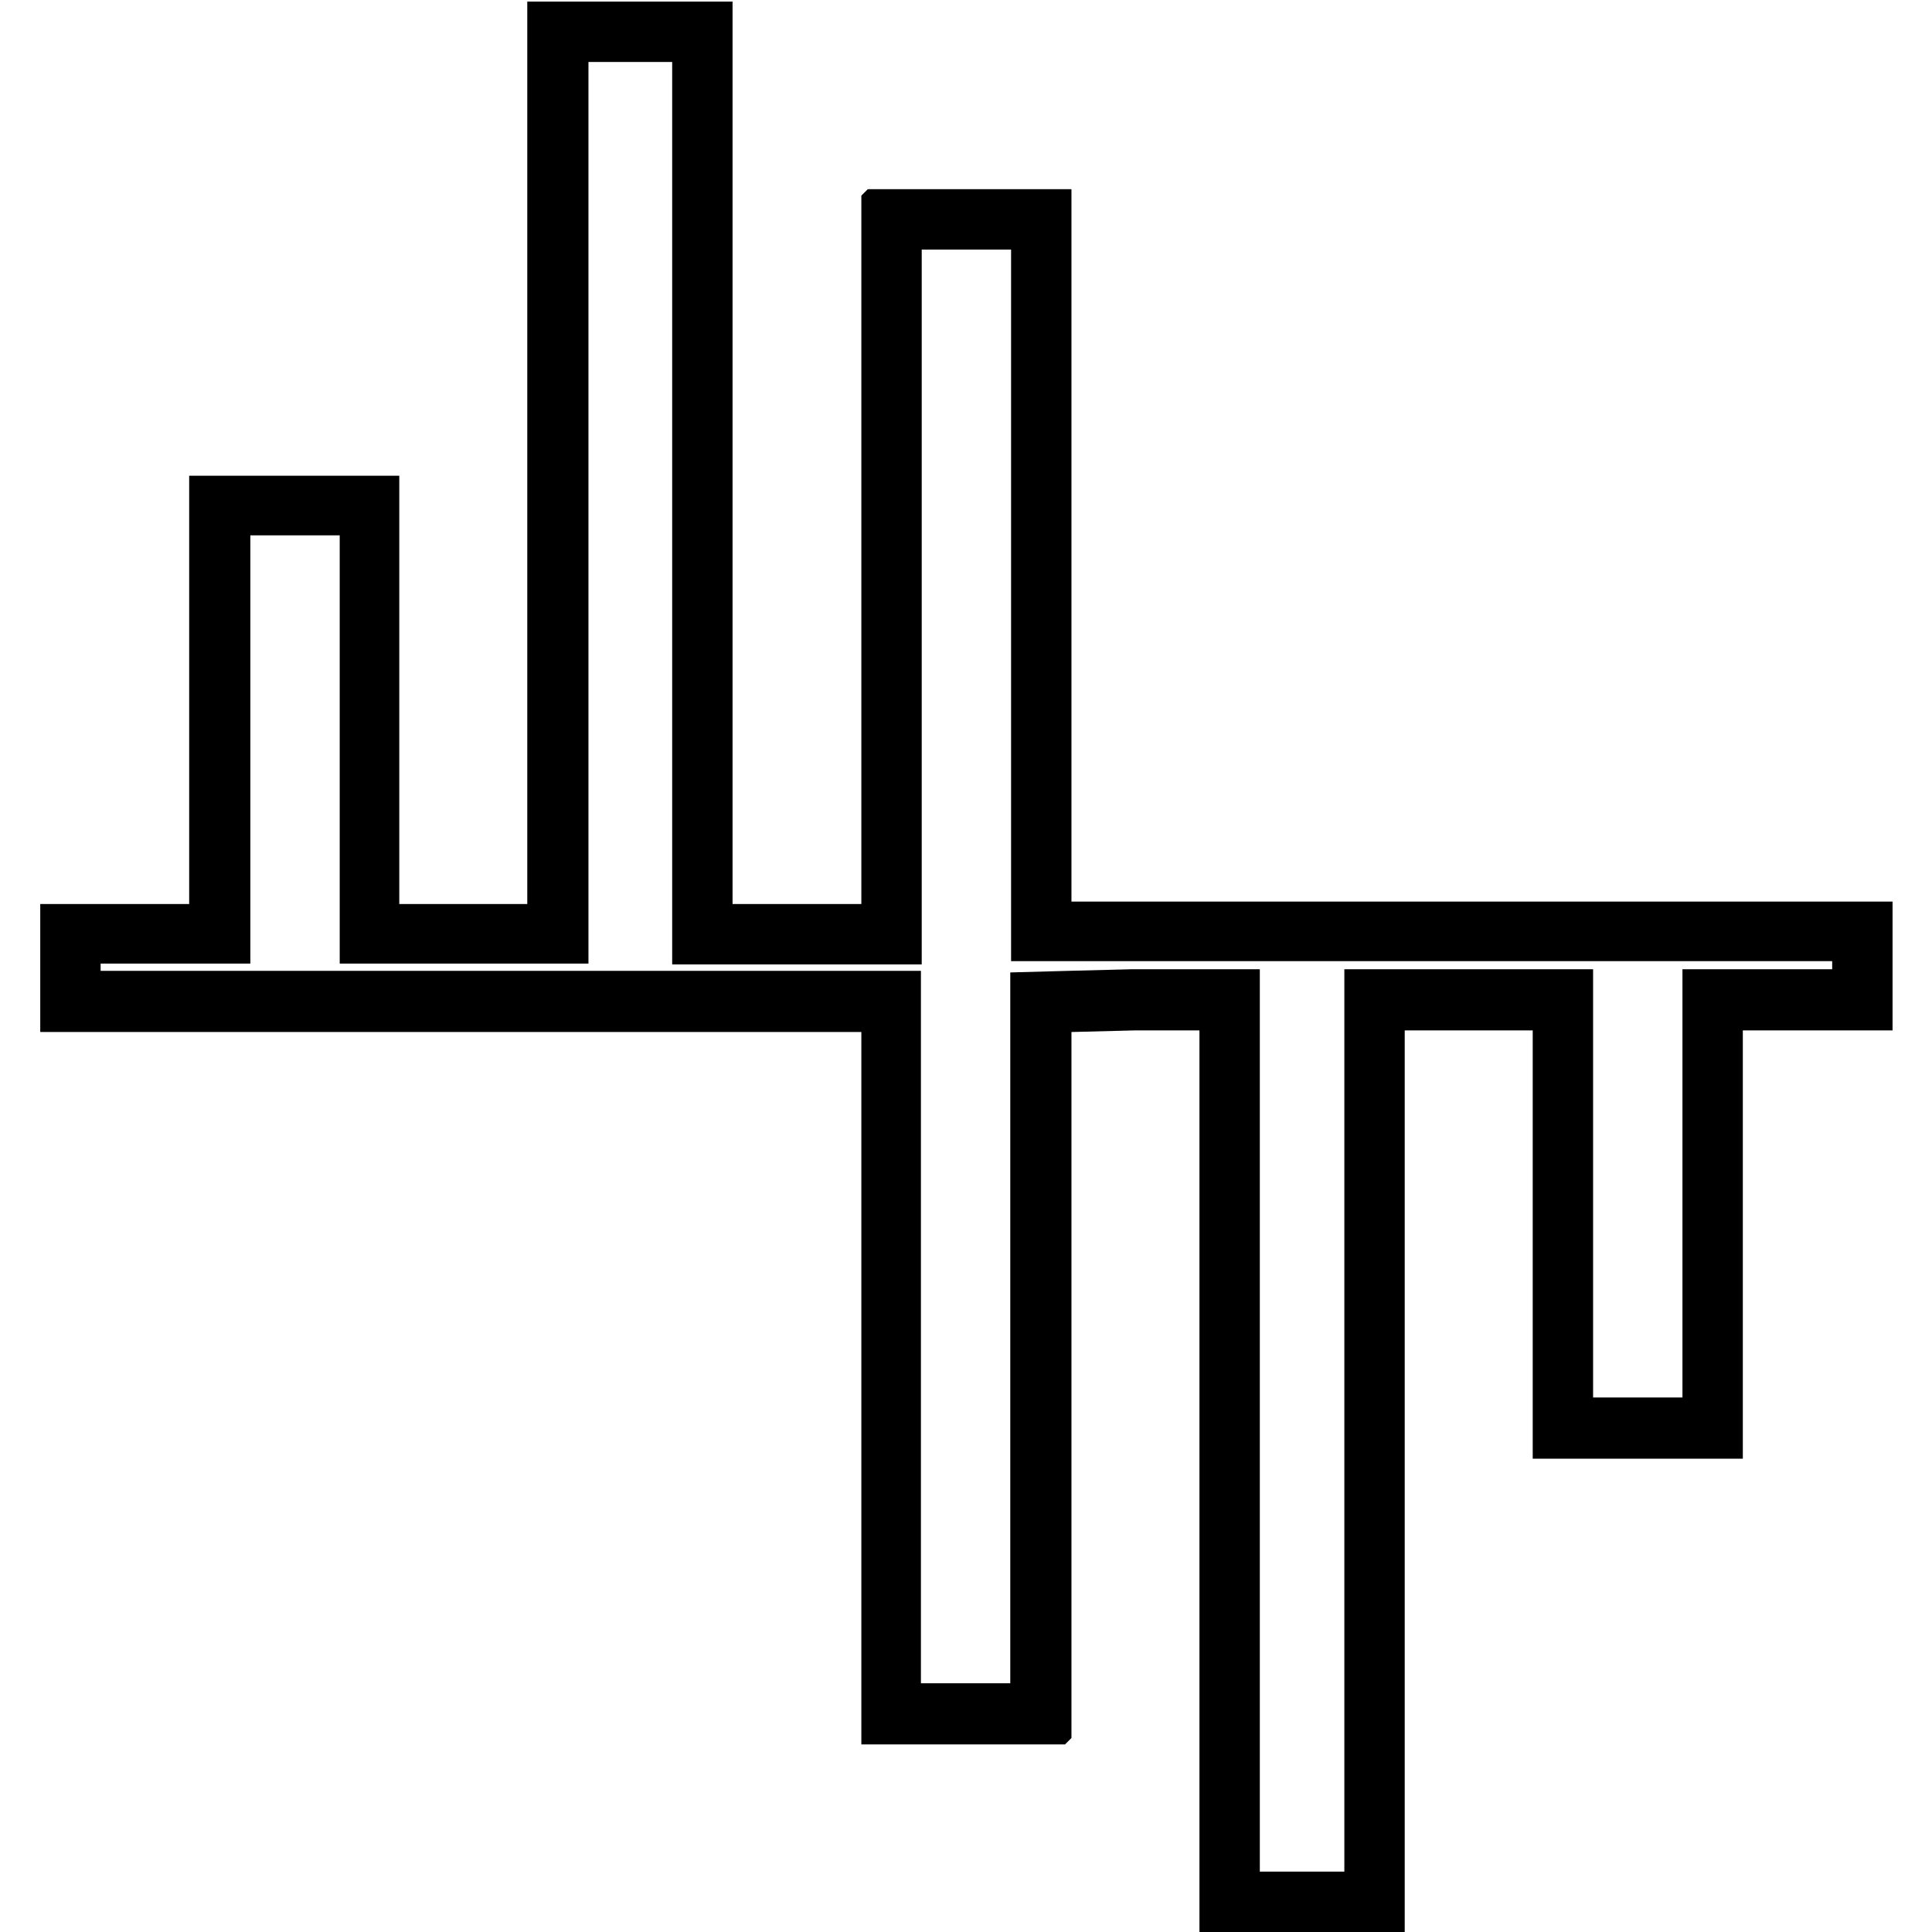
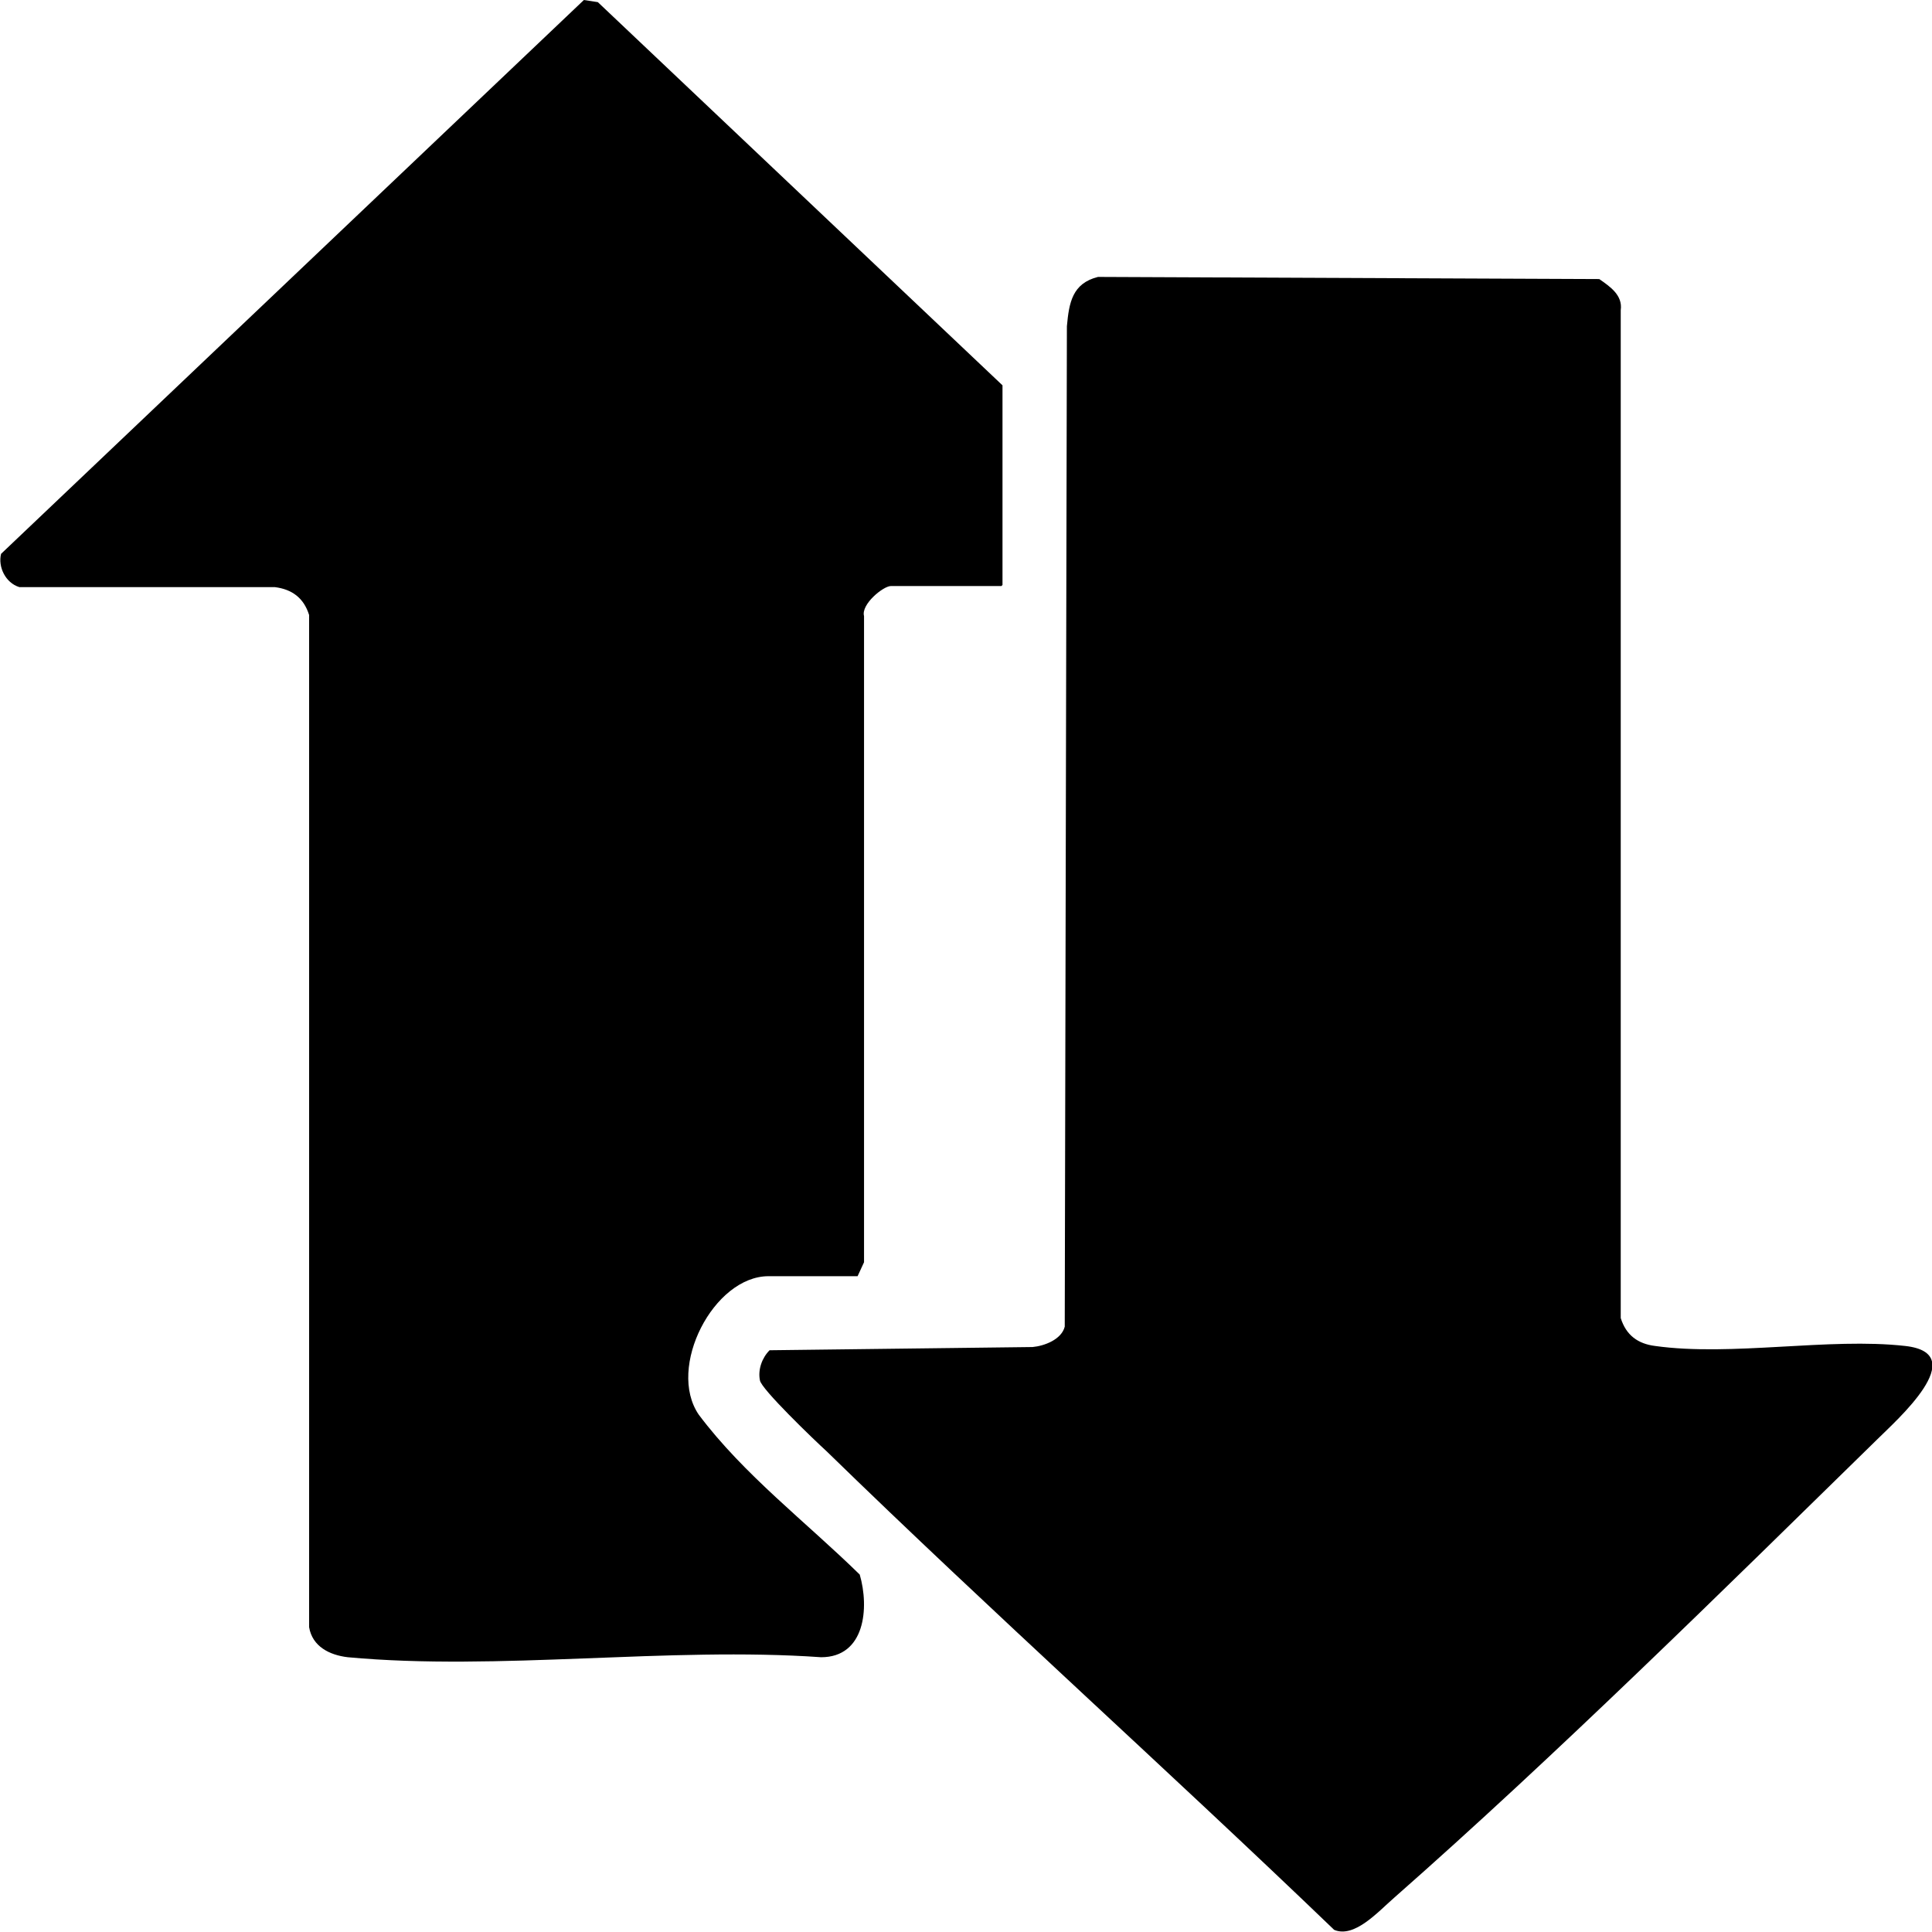
- <svg xmlns="http://www.w3.org/2000/svg" id="Layer_1" data-name="Layer 1" viewBox="0 0 24 24">
-   <path d="M8.35.77v11.21h3.1V3.1h1.11v8.84h10.2v.1h-1.86v5.32h-1.11v-5.32h-3.09v11.21h-1.05v-11.21h-1.58s-.79.02-.79.02l-.73.02v8.83h-1.11v-8.85H1.25v-.09h1.86v-5.32h1.11v5.32h3.09V.77h1.05M9.1.02h-2.55v11.21h-1.59v-5.32h-2.61v5.32H.5v1.59h10.2v8.85h2.53l.08-.08v-8.77l.79-.02h.8v11.21h2.55v-11.21h1.59v5.32h2.61v-5.32h1.86v-1.6h-10.2V2.35h-2.53l-.08.08v8.8h-1.6V.02h0Z" />
+ <svg xmlns="http://www.w3.org/2000/svg" id="Layer_1" data-name="Layer 1" viewBox="0 0 18 18">
+   <path d="M10.23,2.58l4.67.02c.1.07.22.15.2.29v9.39c.05.16.16.24.32.26.71.1,1.62-.08,2.33,0,.63.07-.09.7-.26.87-1.43,1.4-3,2.95-4.5,4.27-.15.13-.37.38-.56.3-1.56-1.5-3.18-2.95-4.73-4.46-.11-.1-.61-.58-.62-.66-.02-.1.02-.21.09-.28l2.45-.03c.11-.01.27-.07.3-.19l.02-9.32c.02-.22.05-.4.29-.46Z" />
+   <path d="M9.33,5.46h-1.03c-.07,0-.28.17-.25.28v6.02s-.06.13-.06.13h-.83c-.51,0-.95.85-.65,1.29.42.56,1,1,1.5,1.49.09.31.05.77-.36.77-1.42-.1-3.01.13-4.41,0-.17-.02-.33-.1-.36-.28V5.73c-.05-.16-.16-.24-.32-.26H.18c-.13-.04-.2-.19-.17-.31L5.44,0l.13.02,3.77,3.57v1.86Z" />
</svg>
